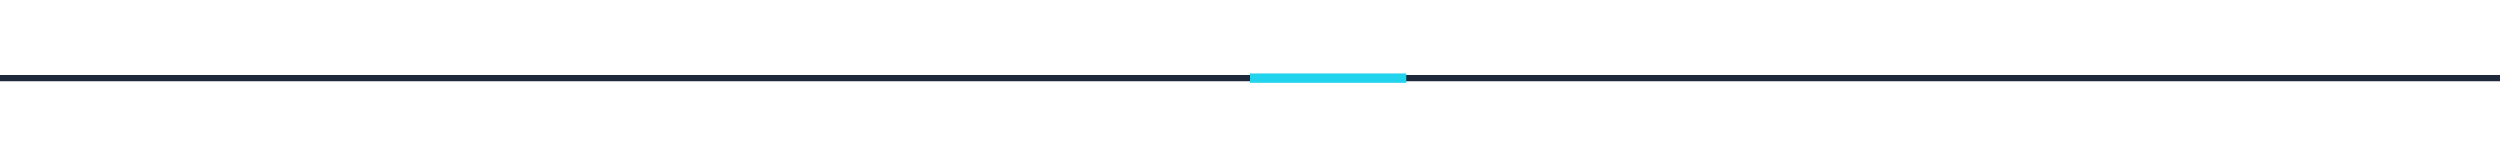
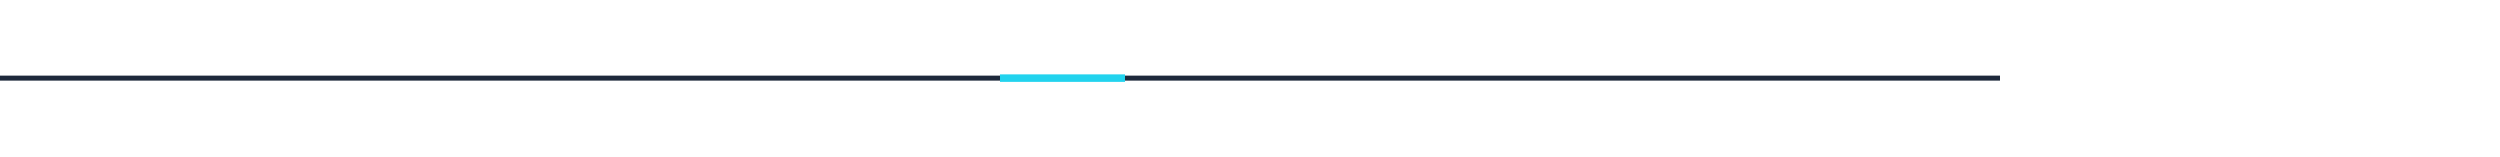
- <svg xmlns="http://www.w3.org/2000/svg" viewBox="0 0 800 50" width="800" height="50">
+ <svg xmlns="http://www.w3.org/2000/svg" viewBox="0 0 1000 50" width="800" height="50">
  <line x1="0" y1="25" x2="800" y2="25" stroke="#1e293b" stroke-width="2" />
  <line x1="400" y1="25" x2="450" y2="25" stroke="#22d3ee" stroke-width="3">
    <animateTransform attributeName="transform" type="rotate" from="0 400 25" to="360 400 25" dur="2s" repeatCount="indefinite" />
  </line>
</svg>
